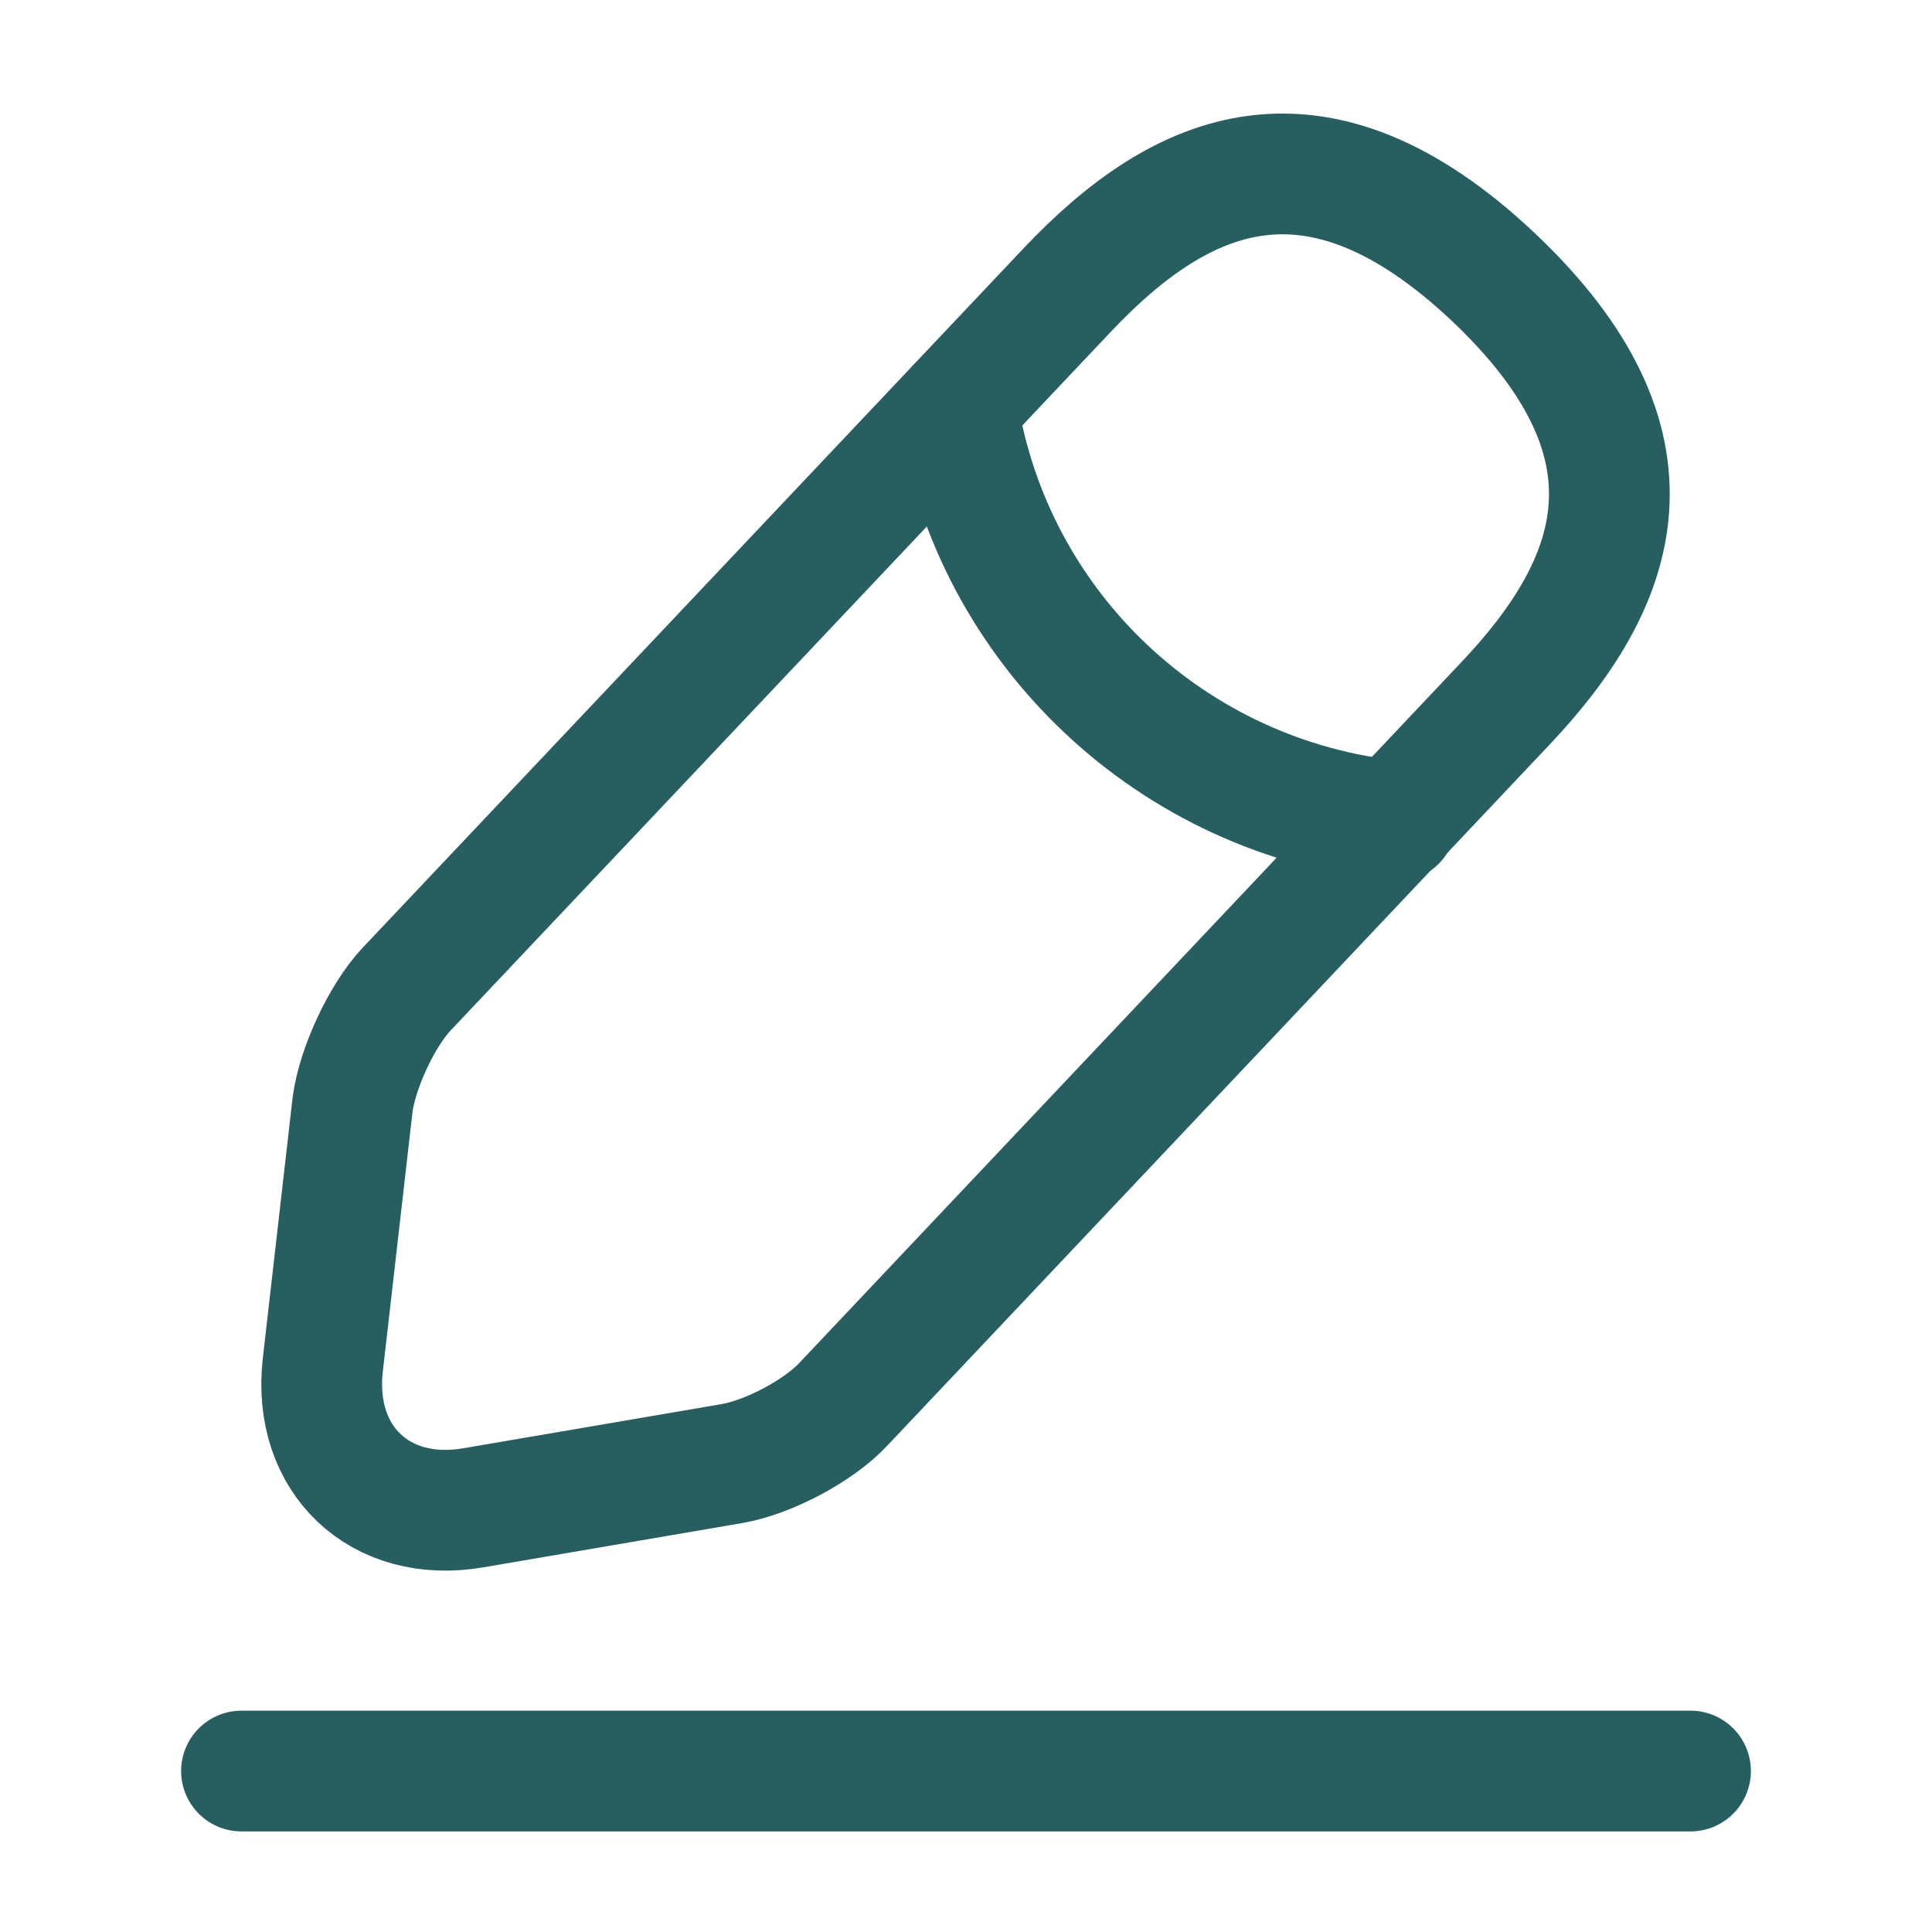
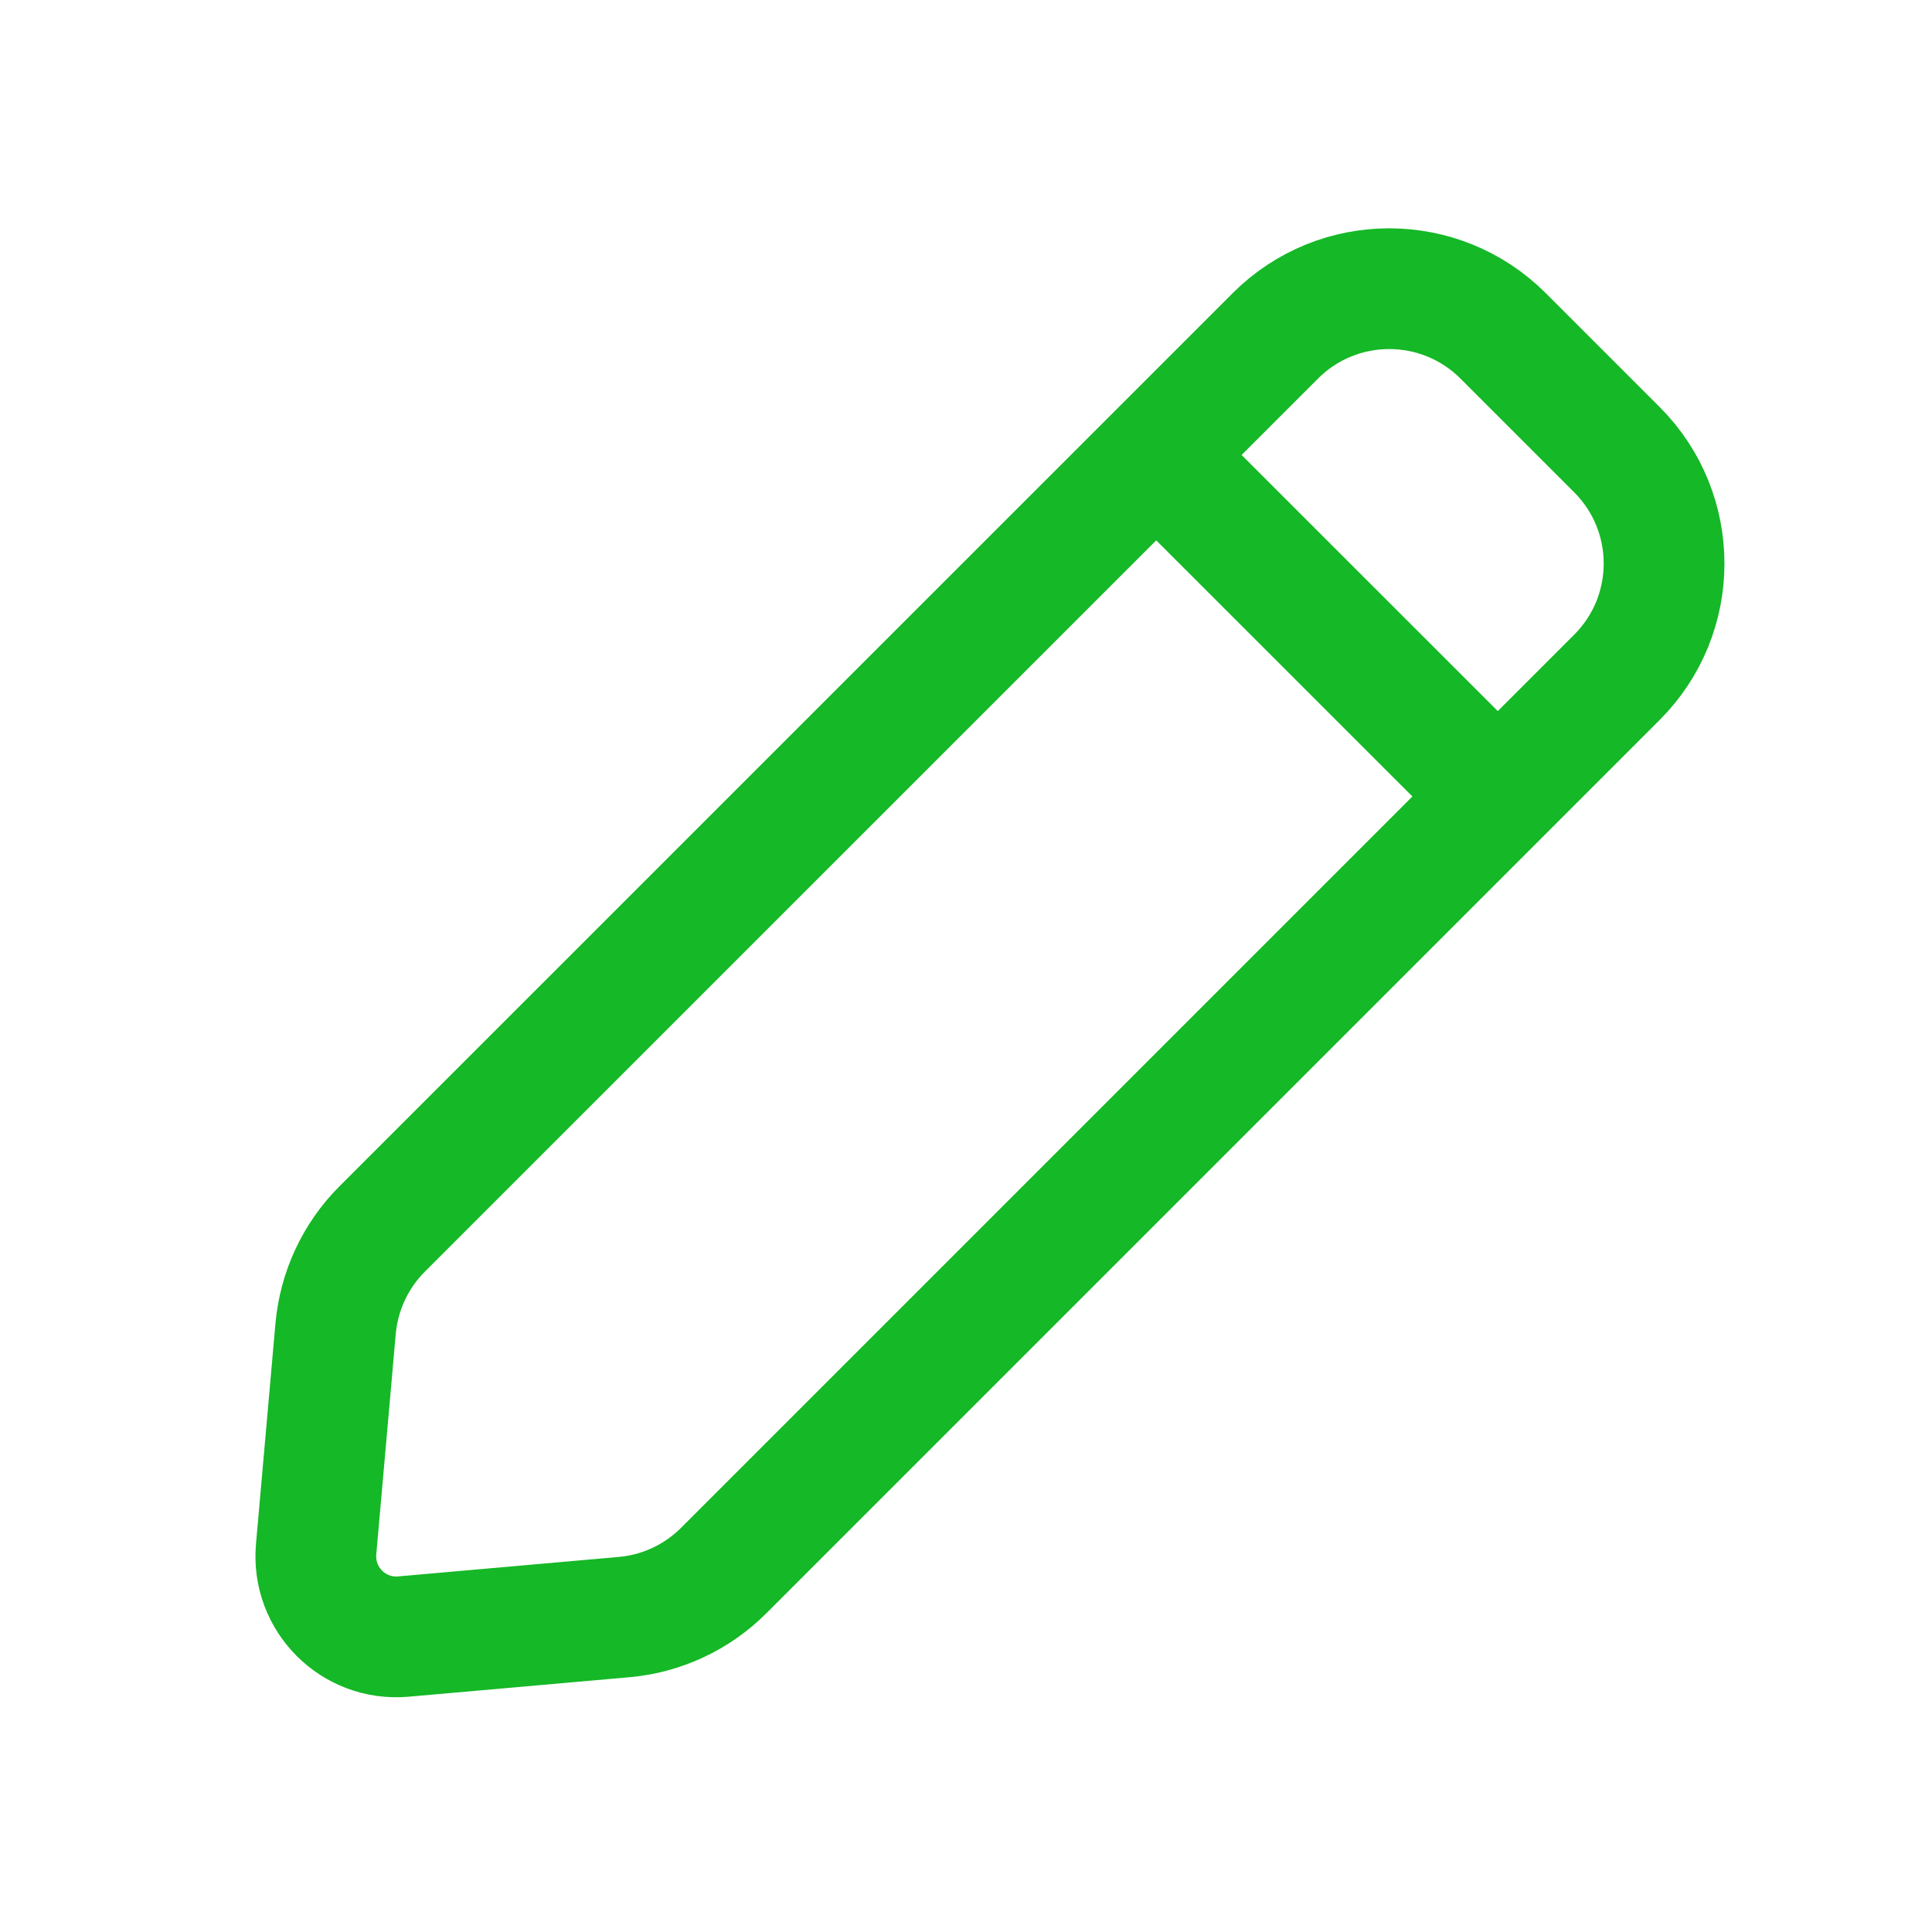
- <svg xmlns="http://www.w3.org/2000/svg" width="16" height="16" viewBox="0 0 16 16" fill="none">
-   <path d="M8.84 2.4L3.366 8.193C3.16 8.413 2.96 8.847 2.92 9.147L2.673 11.307C2.586 12.087 3.146 12.62 3.92 12.487L6.066 12.12C6.366 12.067 6.786 11.847 6.993 11.62L12.466 5.827C13.413 4.827 13.84 3.687 12.366 2.293C10.9 0.913 9.786 1.4 8.84 2.4Z" stroke="#275F61" stroke-miterlimit="10" stroke-linecap="round" stroke-linejoin="round" />
-   <path d="M7.928 3.366C8.214 5.206 9.708 6.613 11.561 6.8" stroke="#275F61" stroke-miterlimit="10" stroke-linecap="round" stroke-linejoin="round" />
-   <path d="M2 14.667H14" stroke="#275F61" stroke-miterlimit="10" stroke-linecap="round" stroke-linejoin="round" />
+ <svg xmlns="http://www.w3.org/2000/svg" width="24" height="24" viewBox="0 0 24 24" fill="none">
+   <path d="M14.363 5.652L15.843 4.172C16.624 3.391 17.89 3.391 18.672 4.172L20.086 5.586C20.867 6.367 20.867 7.633 20.086 8.414L18.606 9.894M14.363 5.652L4.747 15.267C4.415 15.599 4.211 16.038 4.169 16.505L3.927 19.246C3.873 19.866 4.391 20.385 5.011 20.33L7.752 20.088C8.22 20.047 8.658 19.842 8.99 19.51L18.606 9.894M14.363 5.652L18.606 9.894" stroke="#15B826" stroke-width="1.5" stroke-linecap="round" stroke-linejoin="round" />
</svg>
